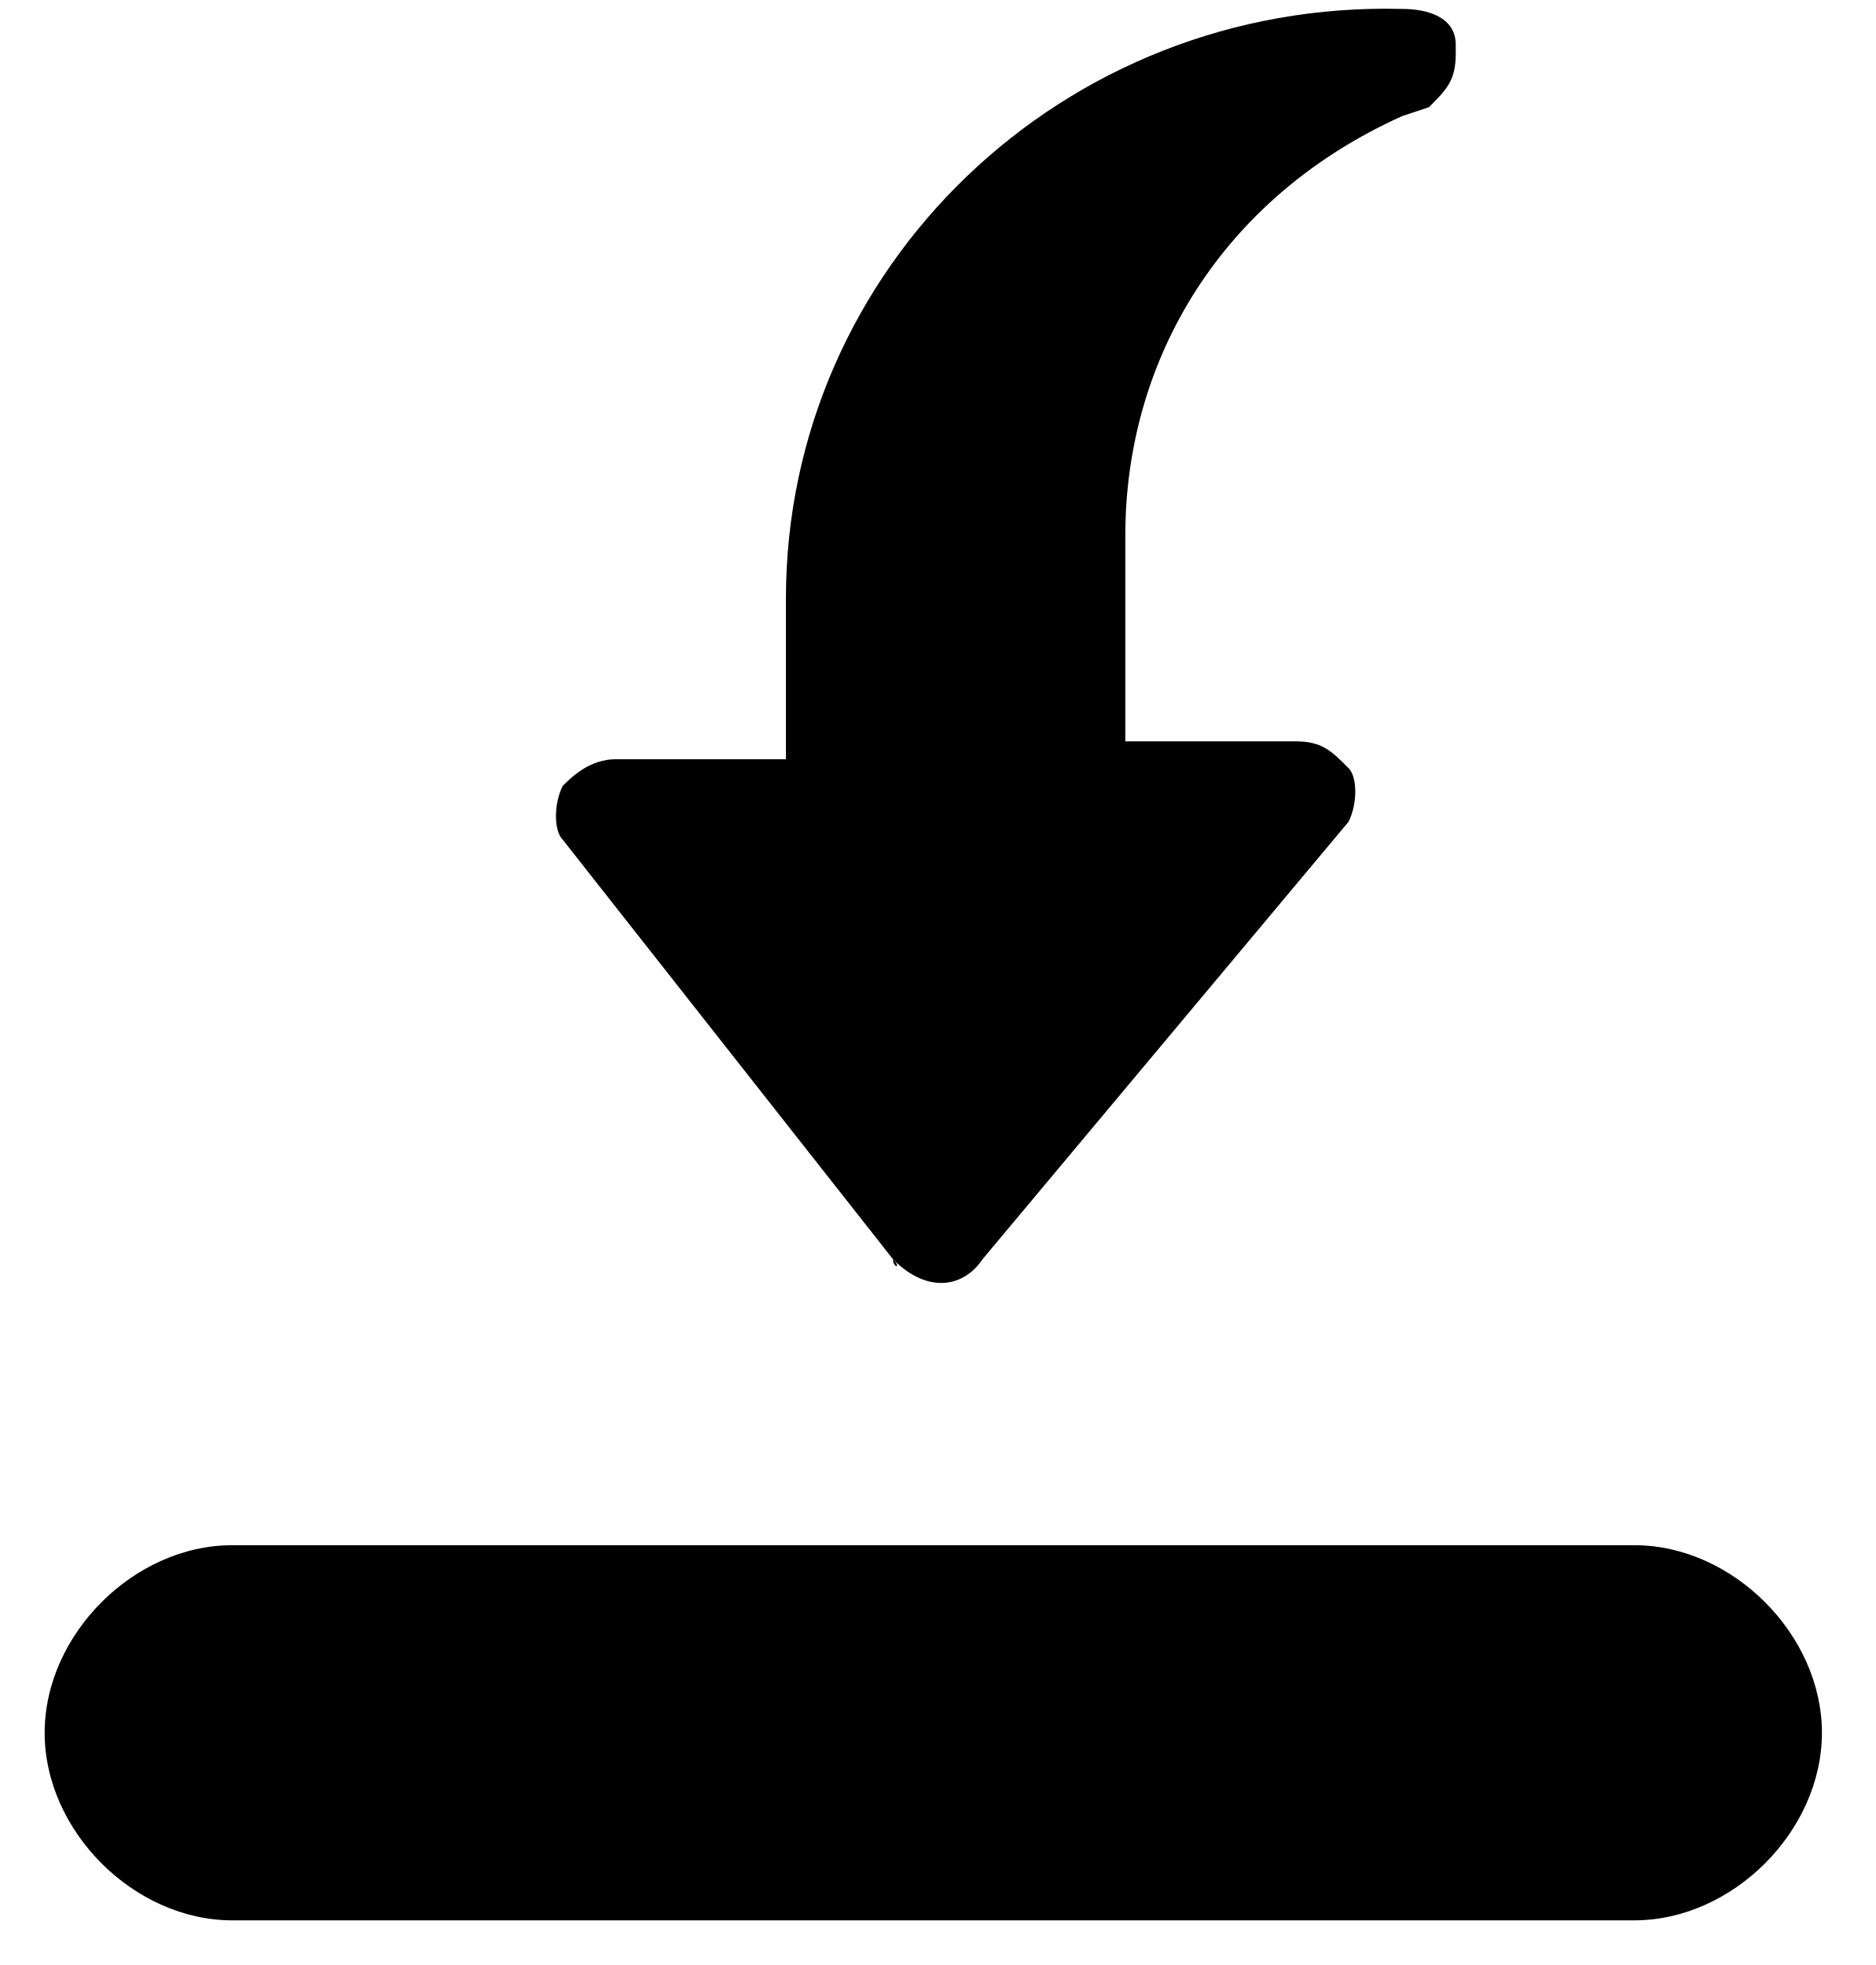
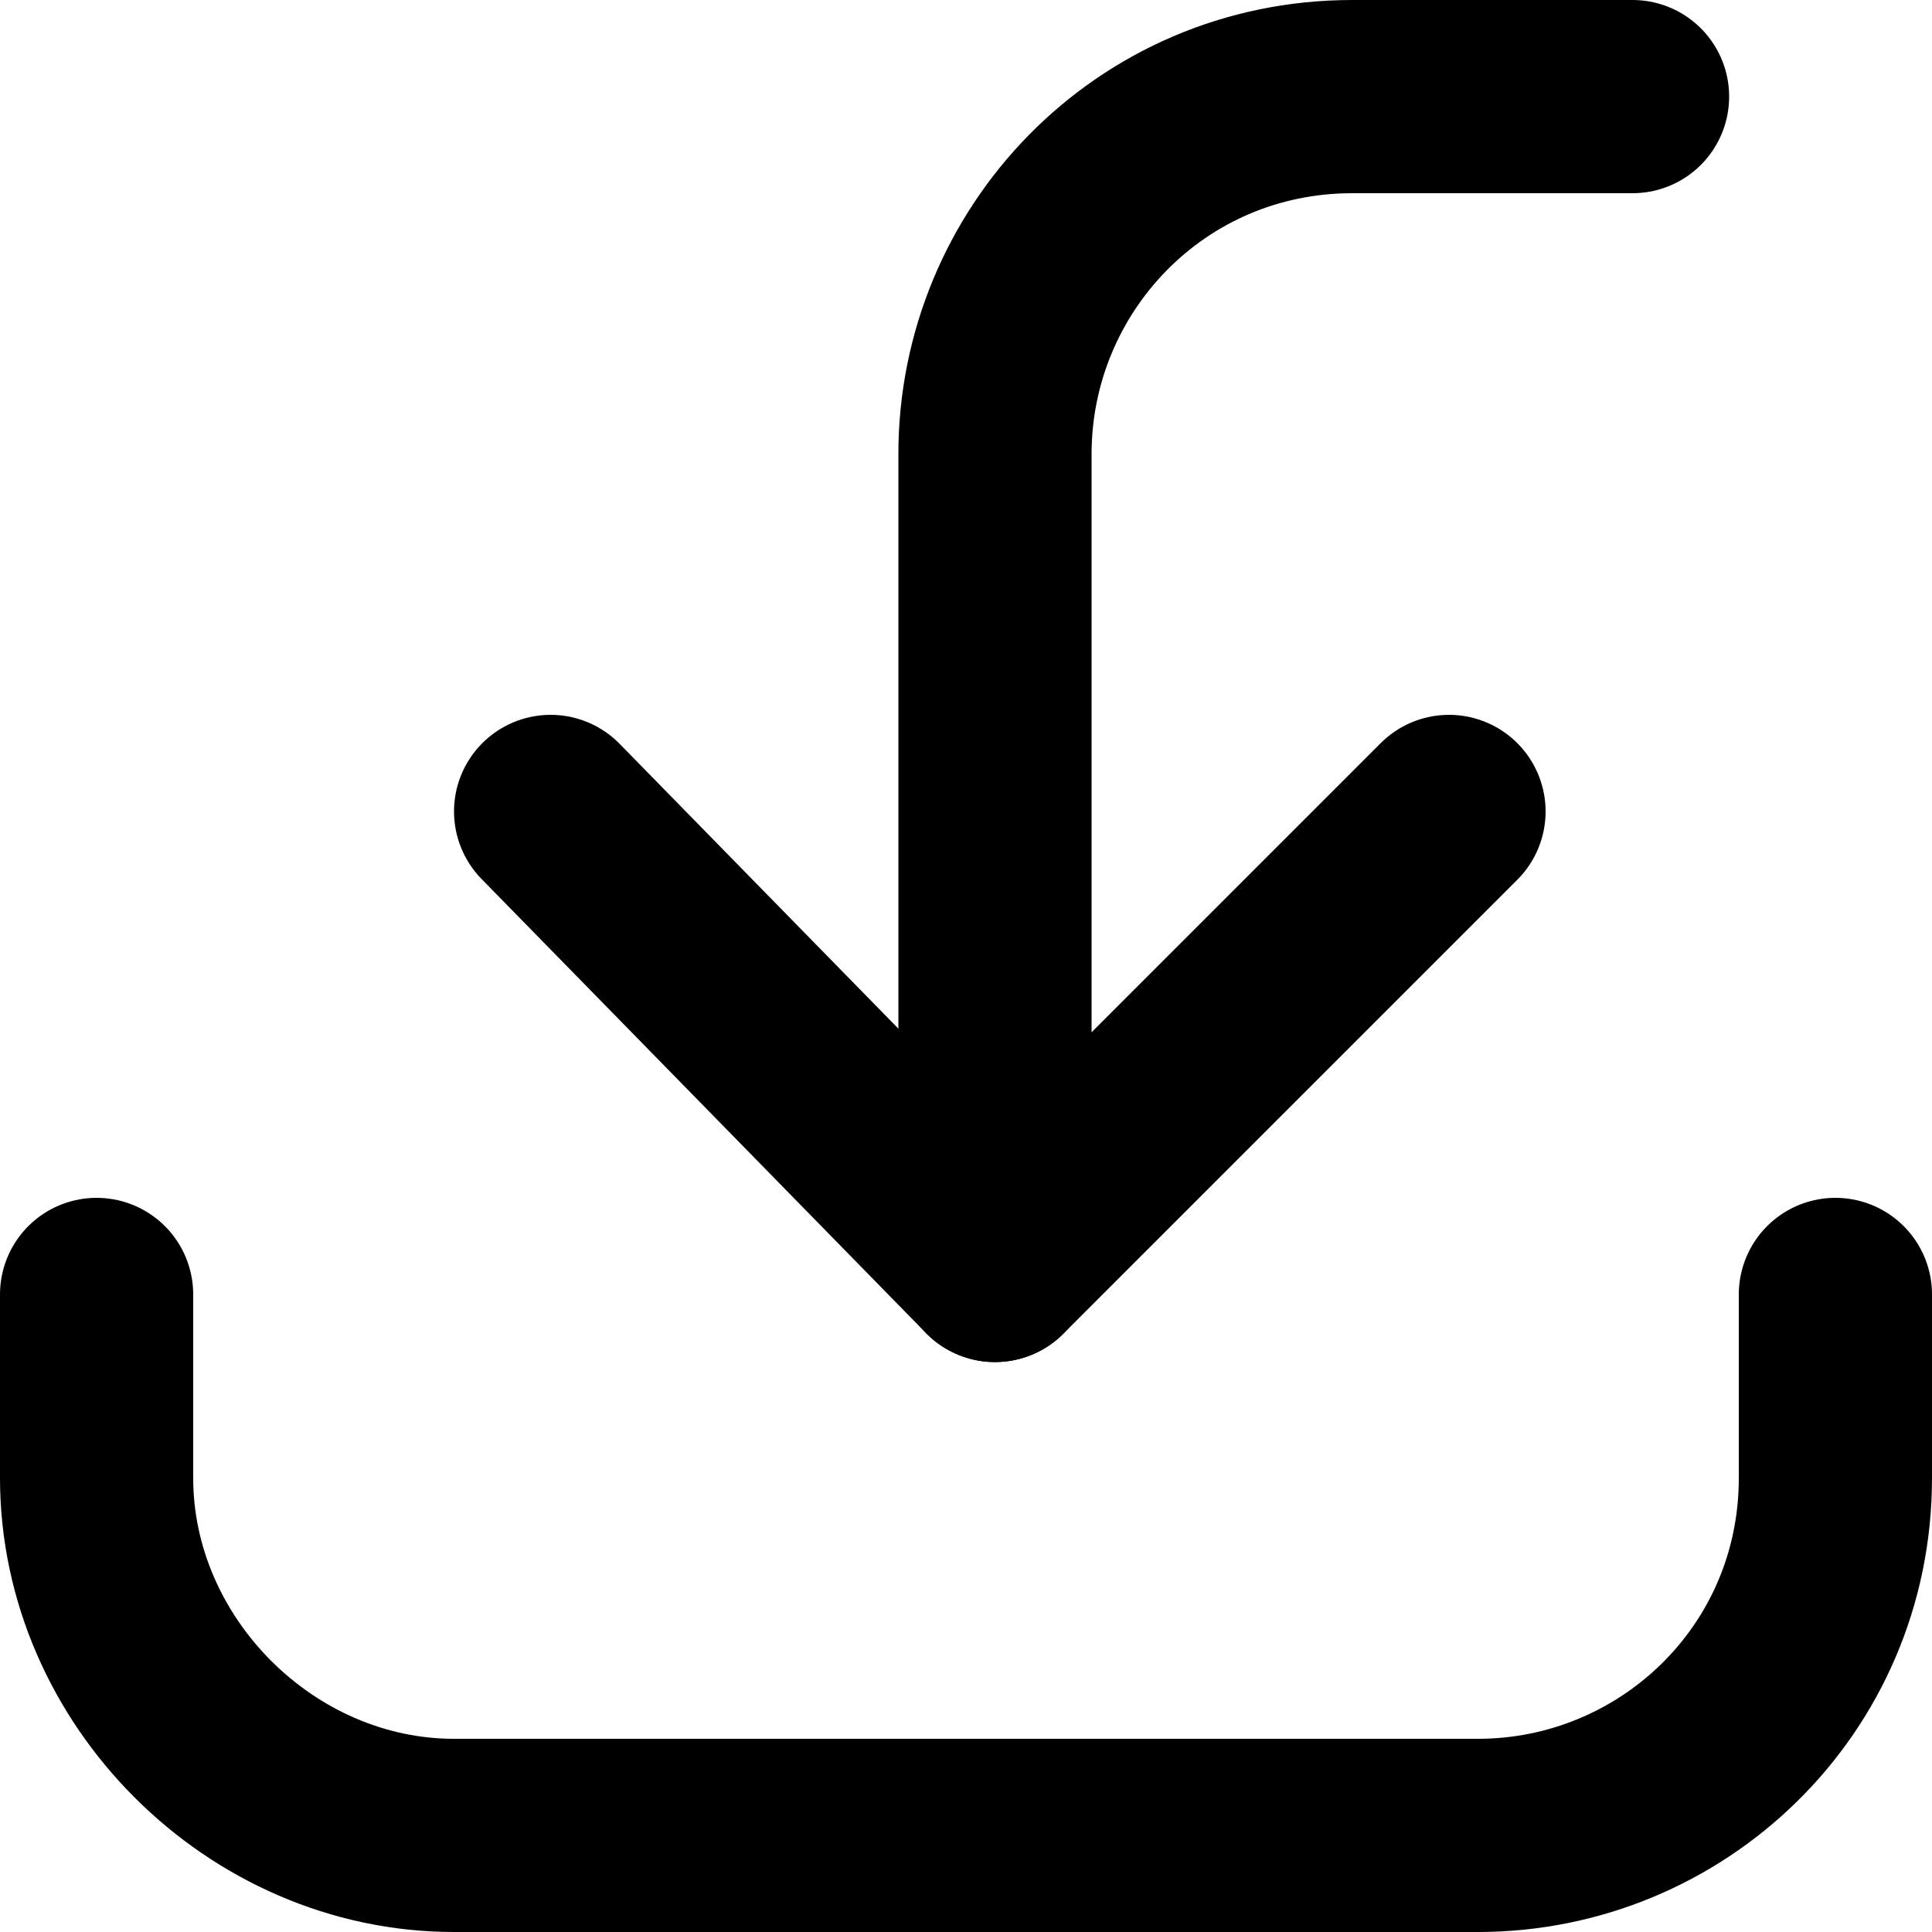
- <svg xmlns="http://www.w3.org/2000/svg" viewBox="0 0 21 22">
-   <path d="M2.6 21.5c-1.1 0-2.1-1-2.1-2.1s1-2.1 2.1-2.1h15.7c1.1 0 2.1 1 2.1 2.1s-1 2.1-2.1 2.1H2.6zm7.4-7.4L6.3 9.4c-.1-.1-.1-.4 0-.6.1-.1.3-.3.6-.3h1.9V6.7C8.8 3 11.9 0 15.7.1c.3 0 .6.1.6.4v.1c0 .3-.1.4-.3.6l-.3.1c-2 .9-3.1 2.7-3.1 4.7v2.3h1.9c.3 0 .4.1.6.3.1.1.1.4 0 .6L11 14.1c-.2.3-.6.4-1 0 .1.1 0 .1 0 0z" />
+ <svg xmlns="http://www.w3.org/2000/svg" viewBox="0 0 20 20">
+   <g fill="none" stroke="currentColor" stroke-width="2" stroke-linecap="round" stroke-linejoin="round">
+     <path d="M16.9 1H14c-2.1 0-3.7 1.7-3.7 3.7v8.4" />
+     <path d="M15 8.4l-4.7 4.7-4.6-4.7m13.3 5v1.9c0 2.1-1.7 3.7-3.7 3.7H4.7c-2 0-3.7-1.7-3.7-3.7v-1.9" />
+   </g>
</svg>
